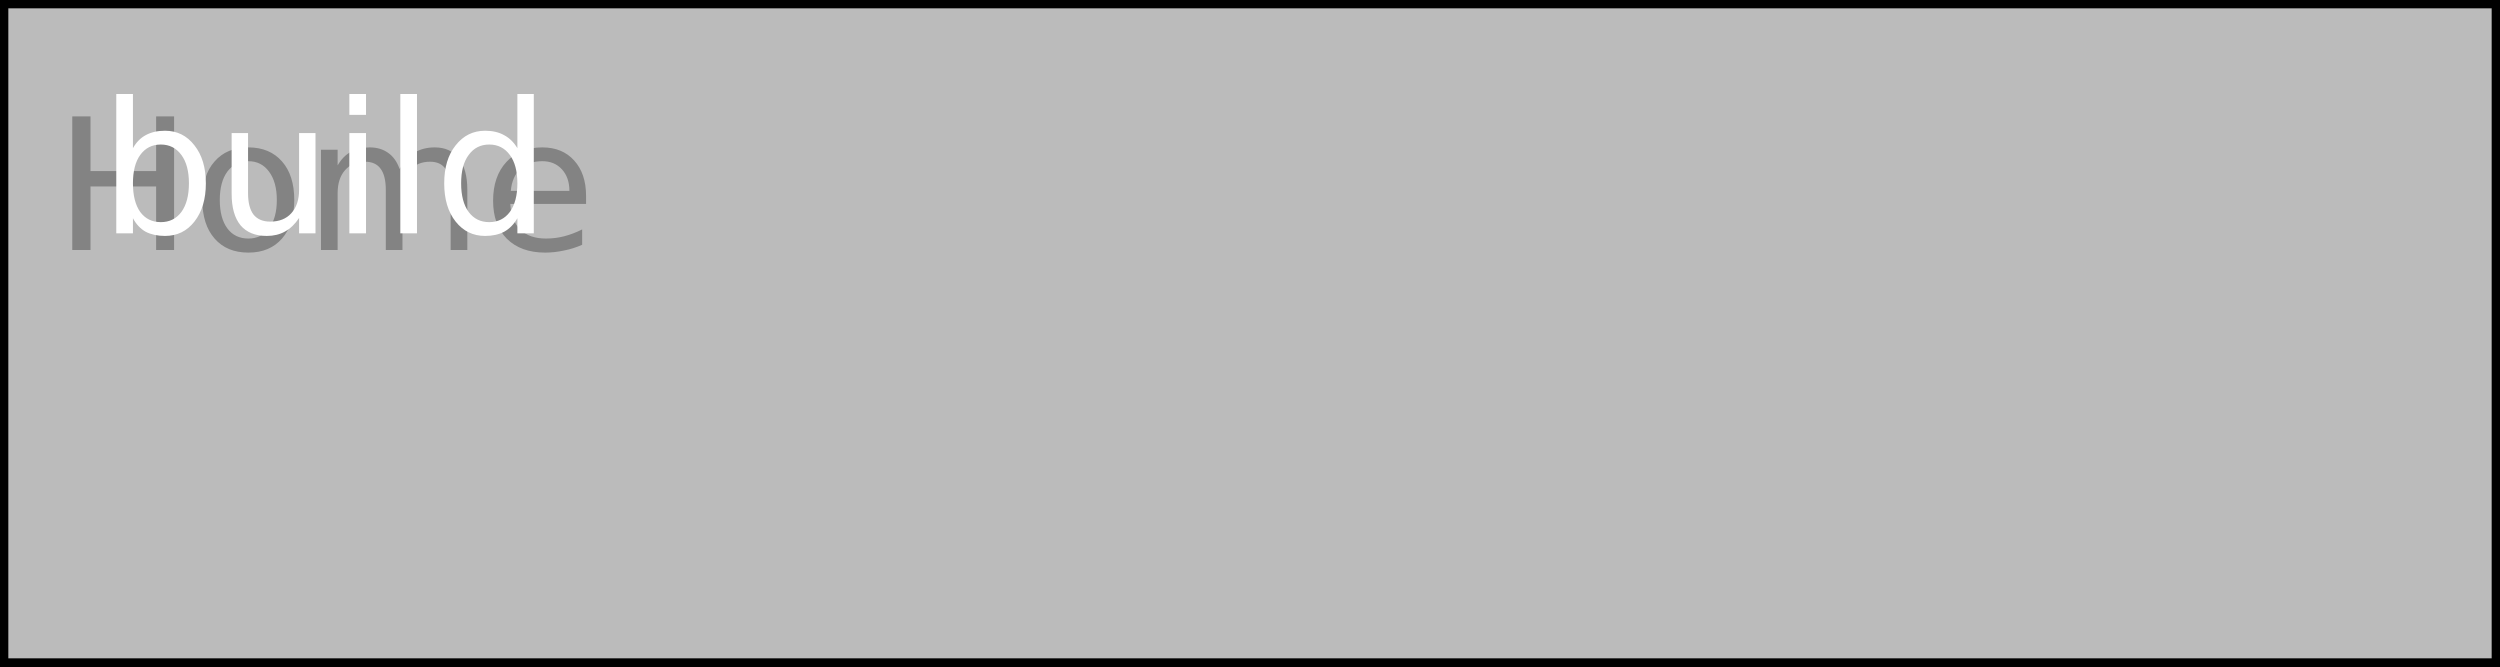
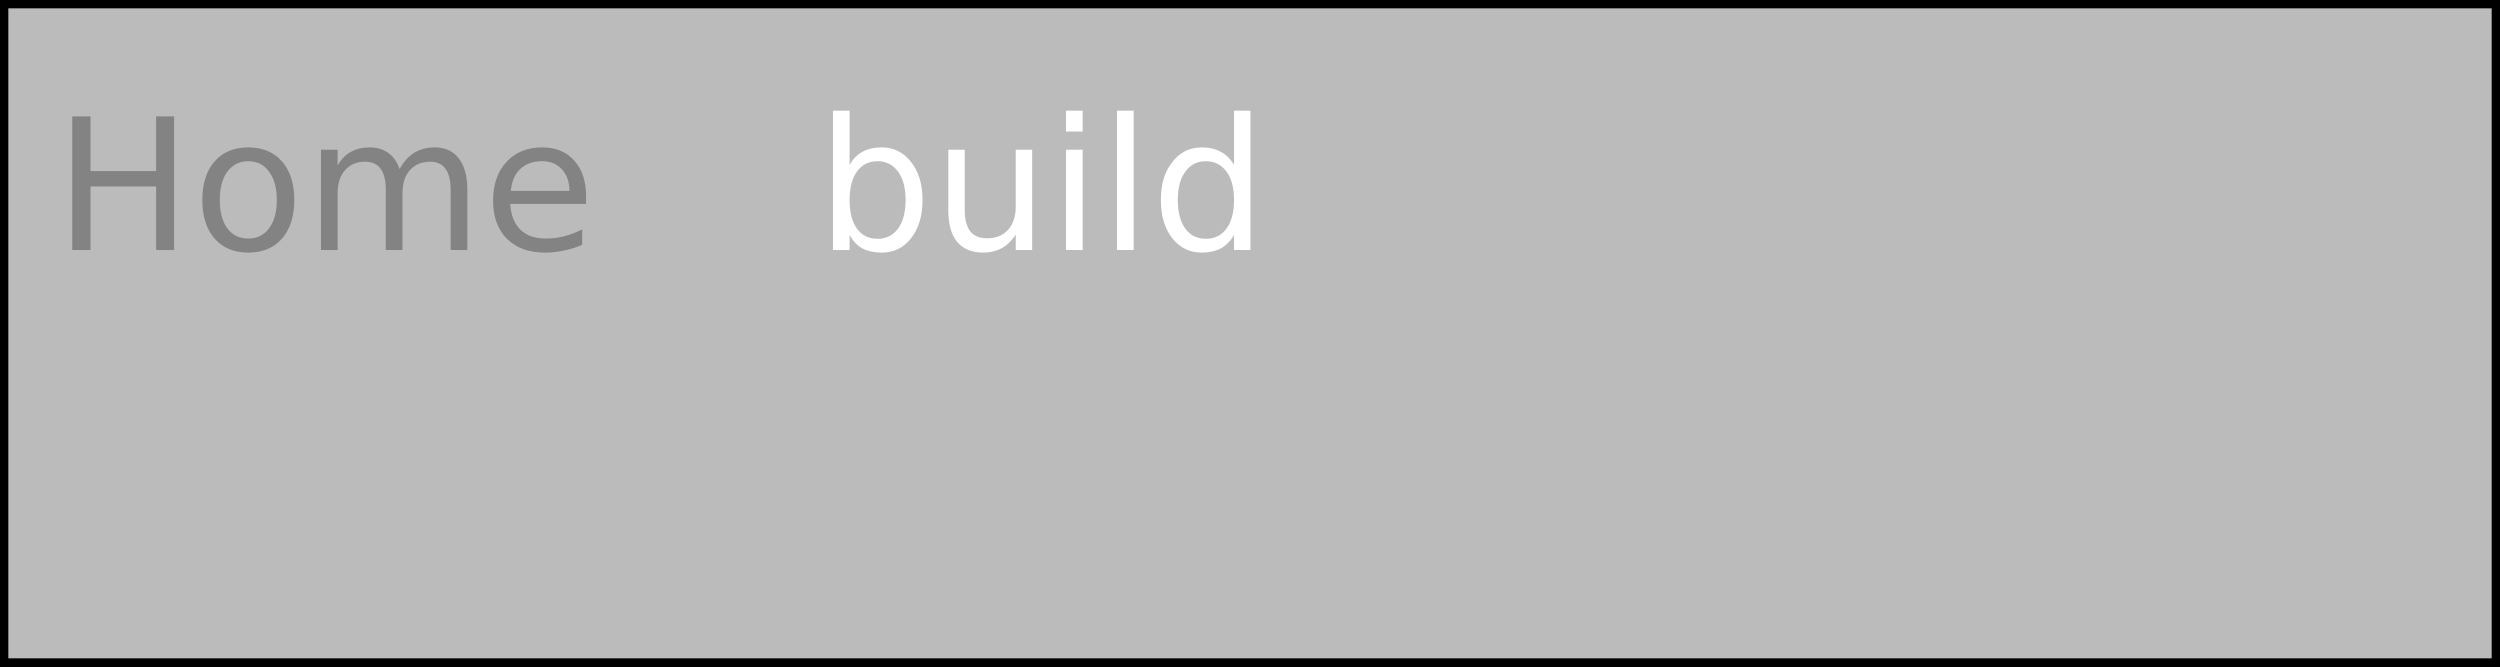
<svg xmlns="http://www.w3.org/2000/svg" baseProfile="full" height="40" version="1.1" width="150">
  <defs />
  <rect fill="#bbb" height="40" stroke="black" stroke-width="1" width="150" x="0" y="0" />/&gt;<g fill="#fff" text-anchor="middle" font-family="DejaVu Sans,Verdana,Geneva,sans-serif" font-size="11">
    <text x="19.5" y="15" fill="#010101" fill-opacity=".3">Home</text>
-     <text x="19.5" y="14">build</text>
+     <text x="62.5" y="15">build</text>
  </g>
</svg>
